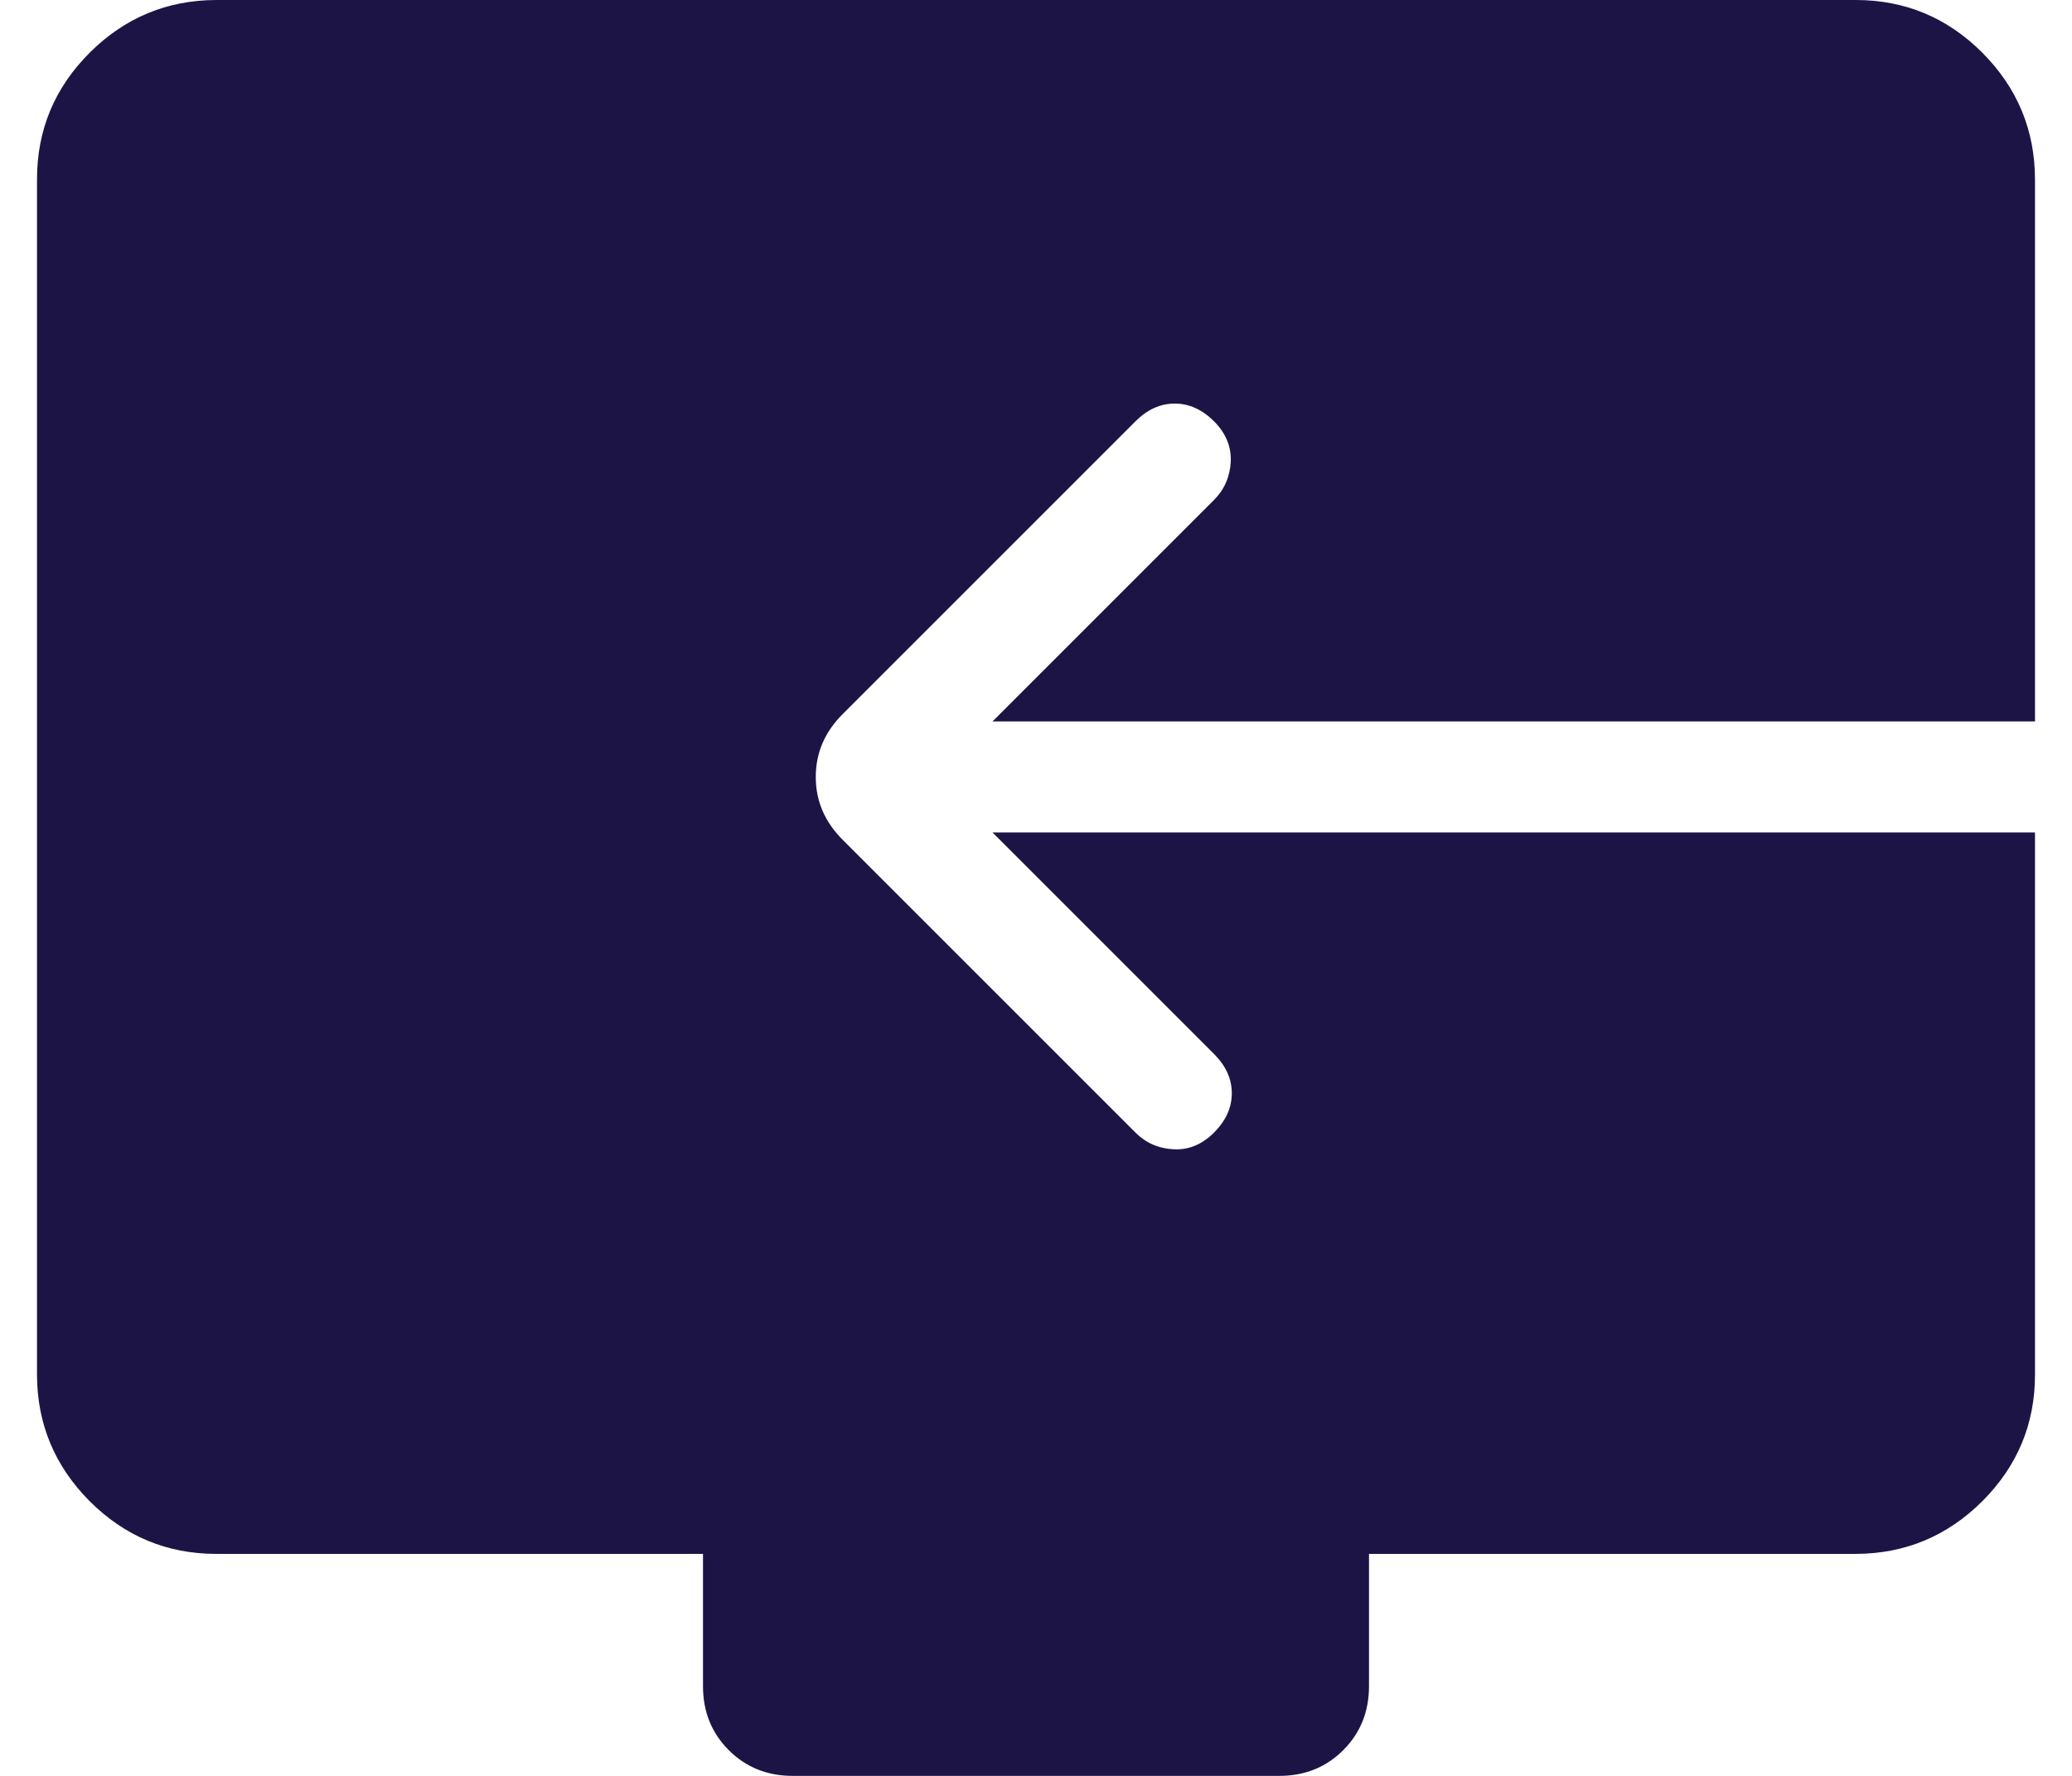
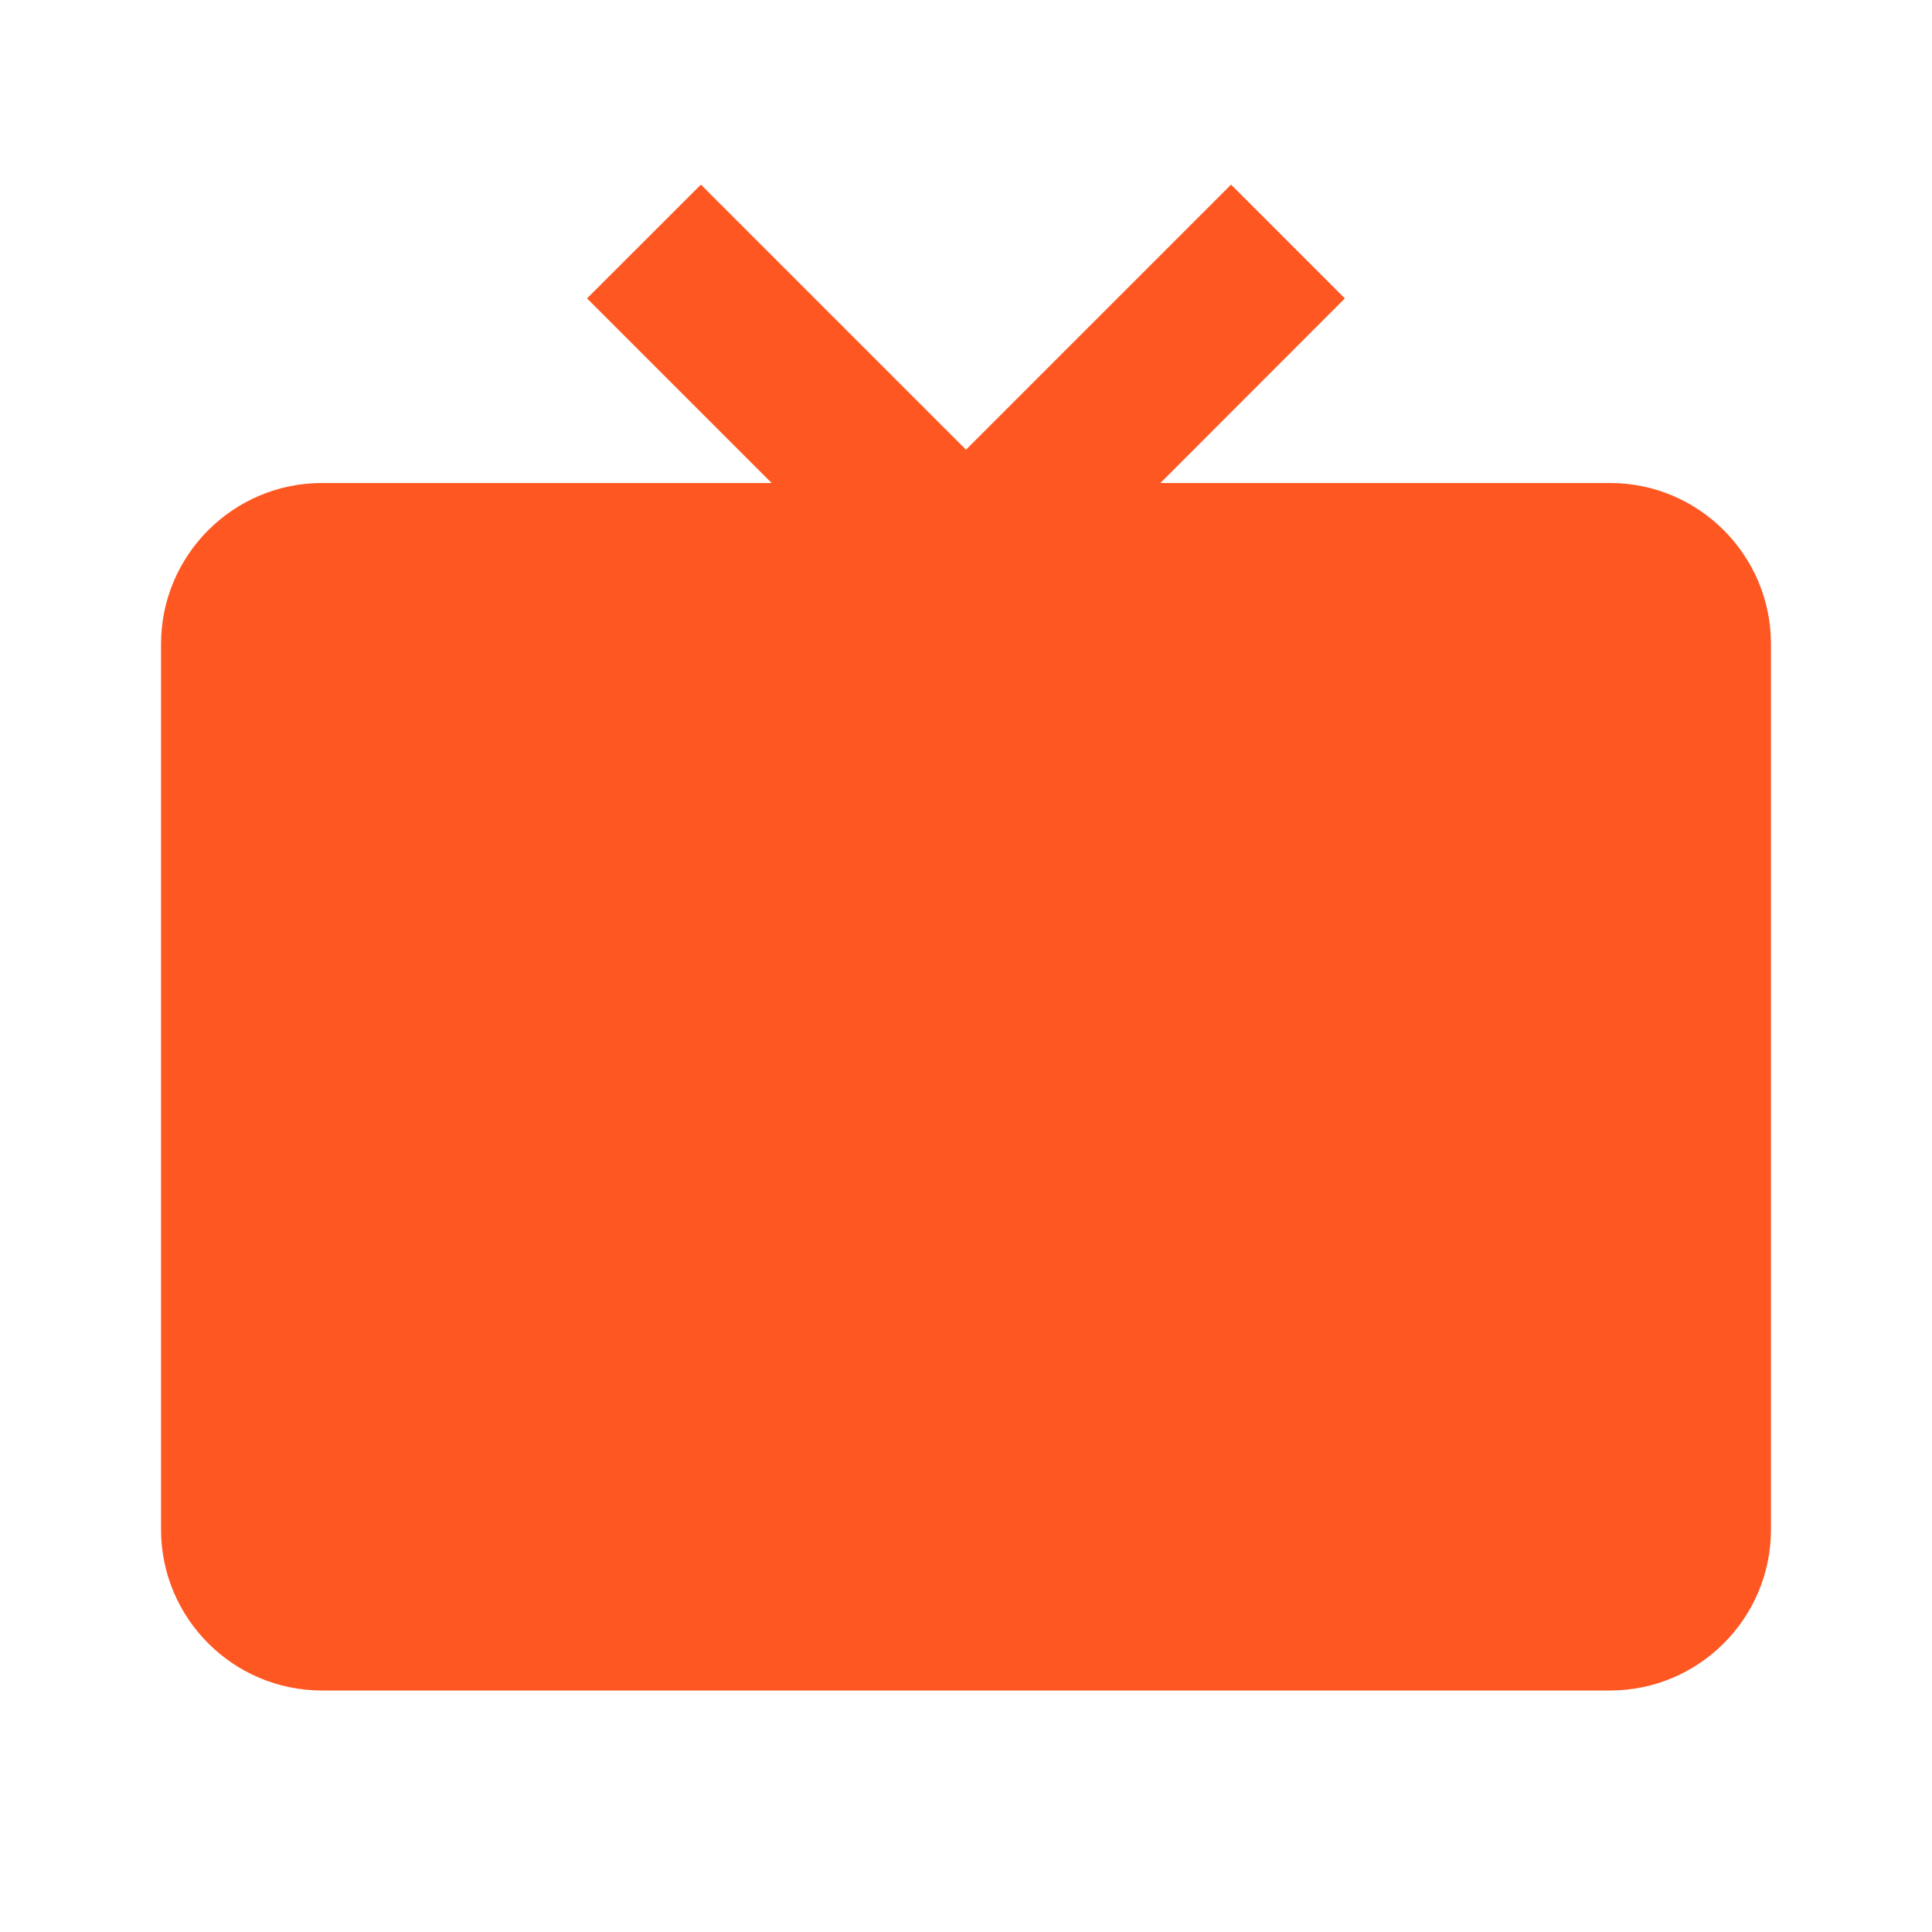
- <svg xmlns="http://www.w3.org/2000/svg" width="14" height="12" viewBox="0 0 14 12" fill="none">
-   <path d="M4.75 11.394V10.5H1.462C1.129 10.5 0.843 10.381 0.606 10.144C0.369 9.906 0.251 9.621 0.25 9.29V1.211C0.25 0.878 0.369 0.593 0.606 0.356C0.844 0.119 1.129 0.001 1.461 0H12.539C12.872 0 13.157 0.119 13.394 0.356C13.631 0.594 13.749 0.879 13.75 1.211V4.875H6.706L8.203 3.378C8.273 3.308 8.31 3.222 8.316 3.12C8.32 3.018 8.283 2.927 8.203 2.847C8.123 2.767 8.034 2.727 7.938 2.727C7.84 2.727 7.752 2.767 7.672 2.847L5.694 4.825C5.572 4.947 5.512 5.088 5.512 5.25C5.512 5.412 5.572 5.553 5.694 5.675L7.672 7.653C7.742 7.723 7.828 7.761 7.931 7.766C8.032 7.771 8.123 7.733 8.203 7.653C8.283 7.573 8.323 7.484 8.323 7.388C8.323 7.29 8.283 7.202 8.203 7.122L6.706 5.625H13.75V9.289C13.75 9.622 13.631 9.907 13.394 10.144C13.156 10.381 12.871 10.499 12.539 10.5H9.25V11.394C9.25 11.566 9.192 11.71 9.076 11.826C8.96 11.942 8.816 12 8.644 12H5.356C5.184 12 5.04 11.942 4.924 11.826C4.808 11.71 4.75 11.566 4.75 11.394Z" fill="#1D1446" />
+ <svg xmlns="http://www.w3.org/2000/svg" width="20" height="20" viewBox="0 0 20 20" fill="none">
+   <path d="M16.667 5H12.012L13.922 3.089L12.744 1.911L10 4.655L7.256 1.911L6.077 3.089L7.988 5H3.333C2.414 5 1.667 5.748 1.667 6.667V15.833C1.667 16.753 2.414 17.5 3.333 17.5H16.667C17.586 17.5 18.333 16.753 18.333 15.833V6.667C18.333 5.748 17.586 5 16.667 5Z" fill="#FE5722" />
</svg>
